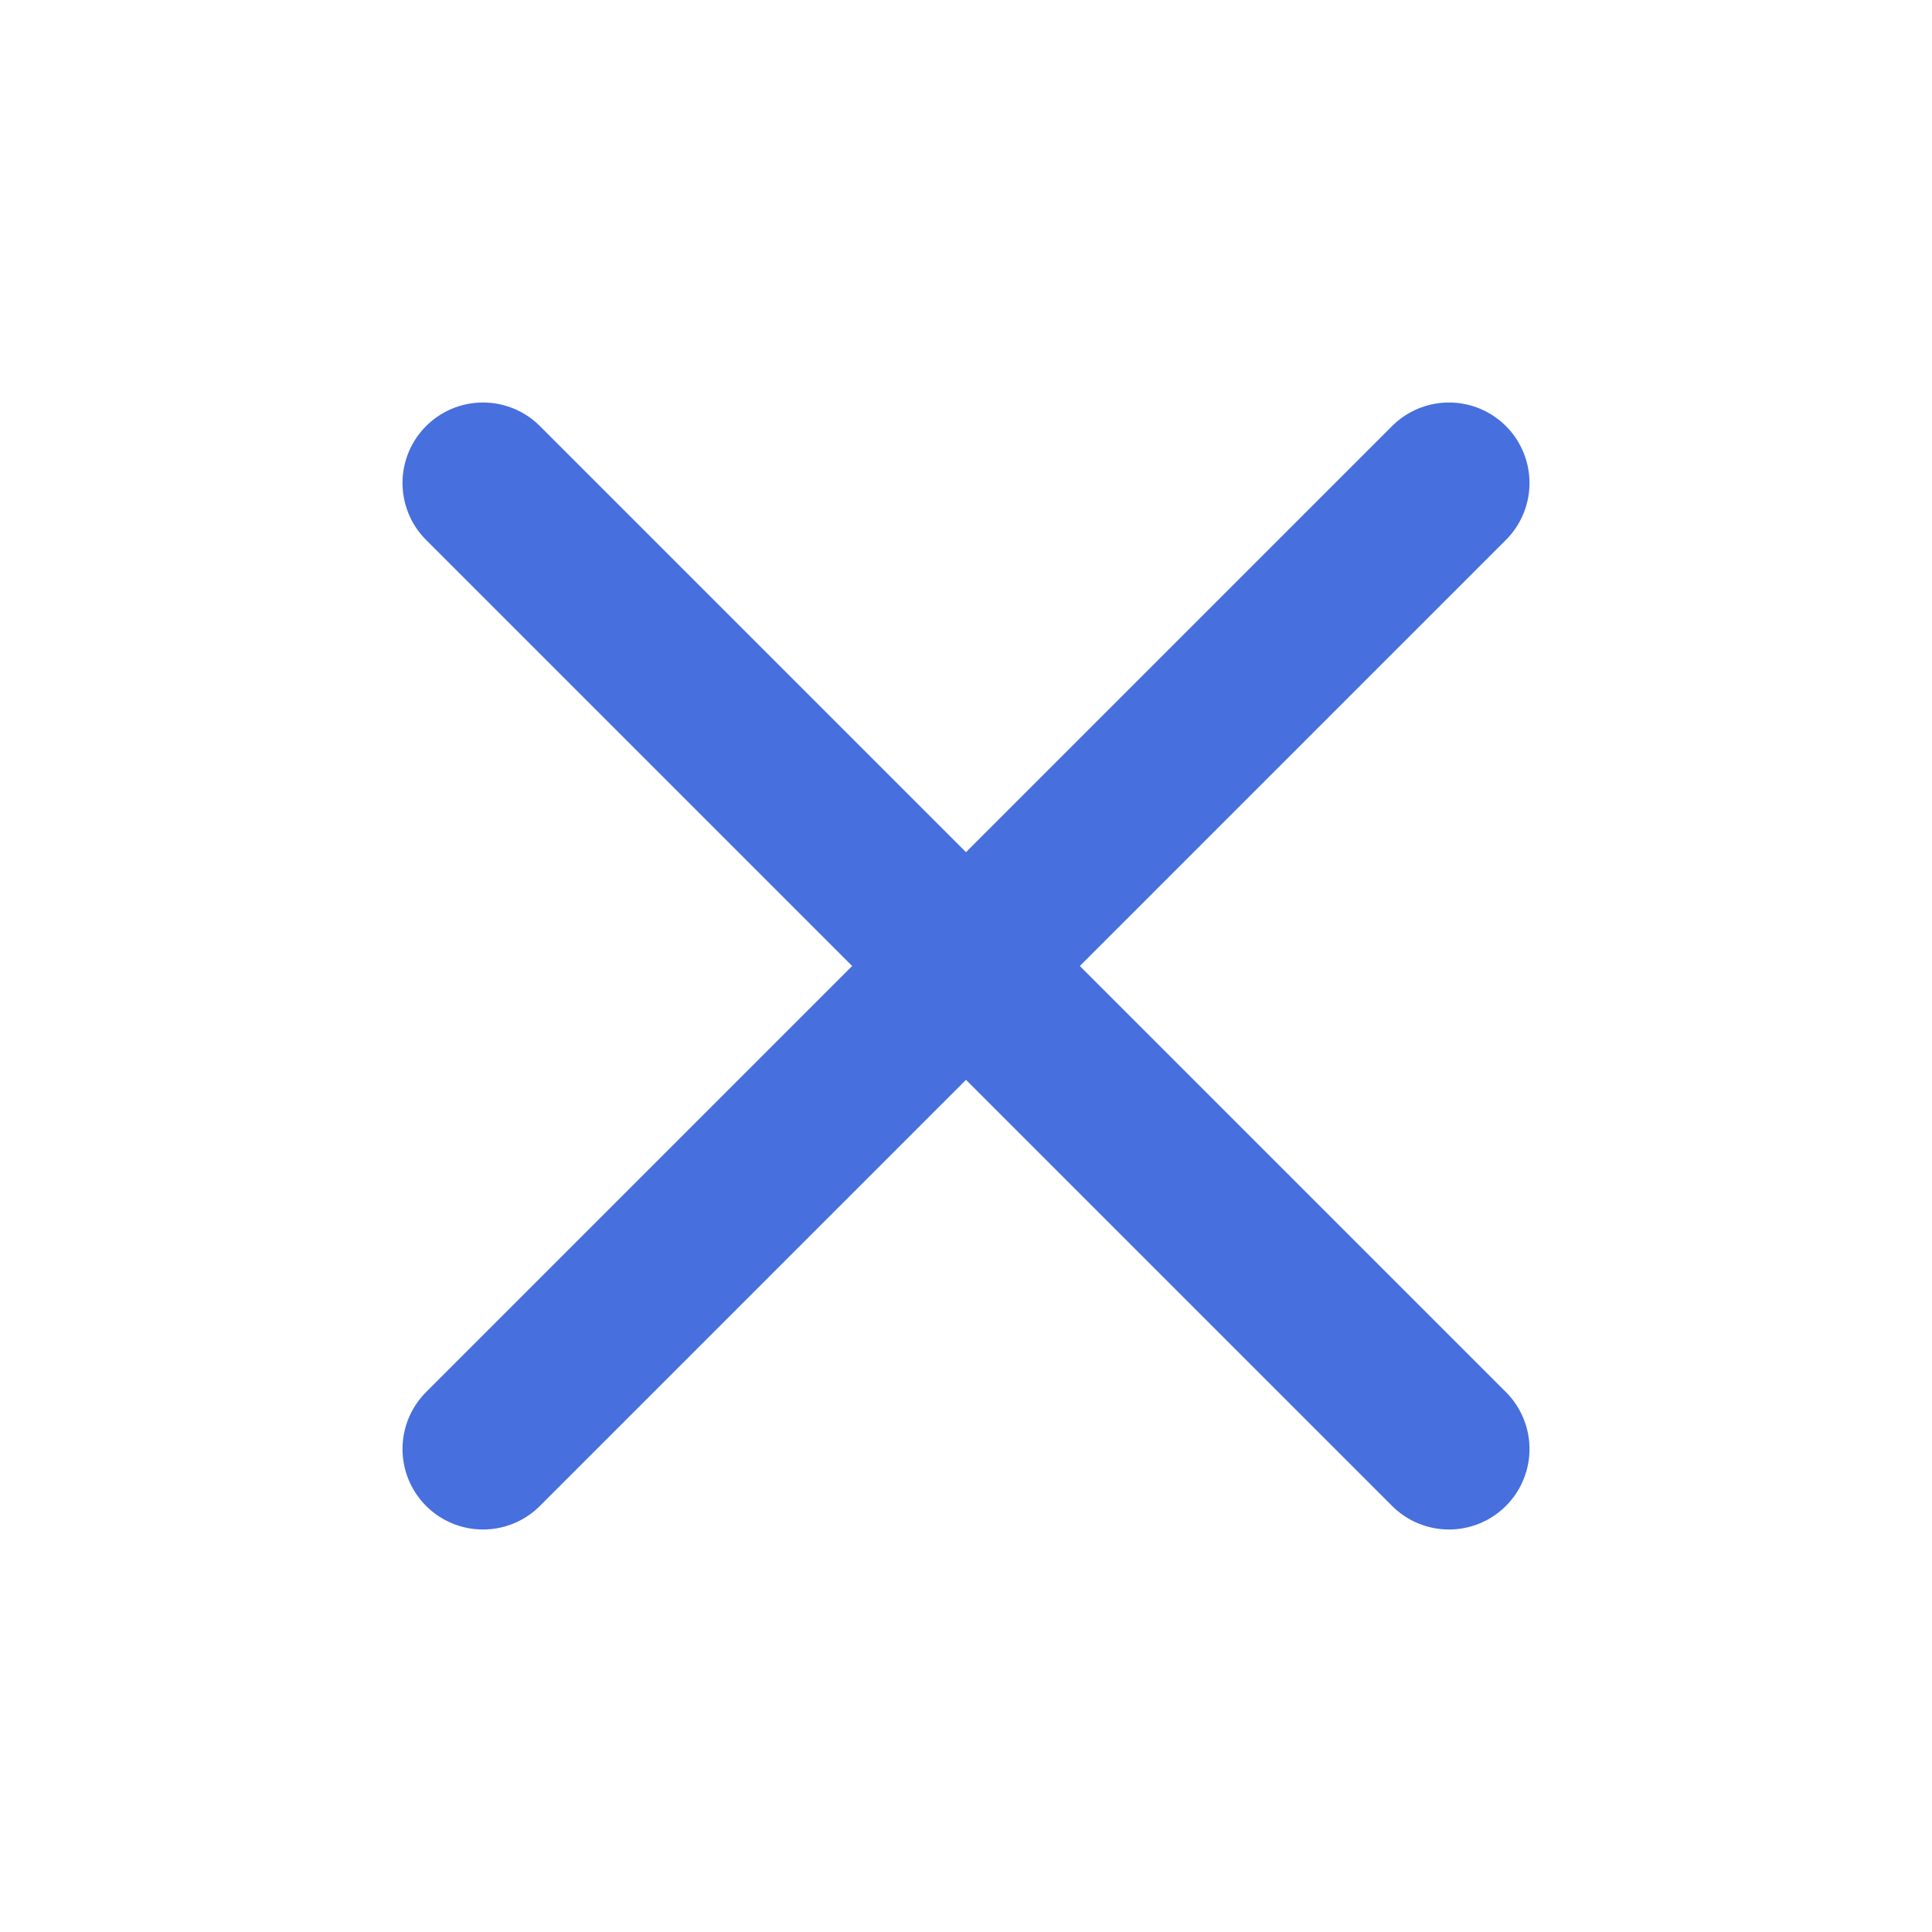
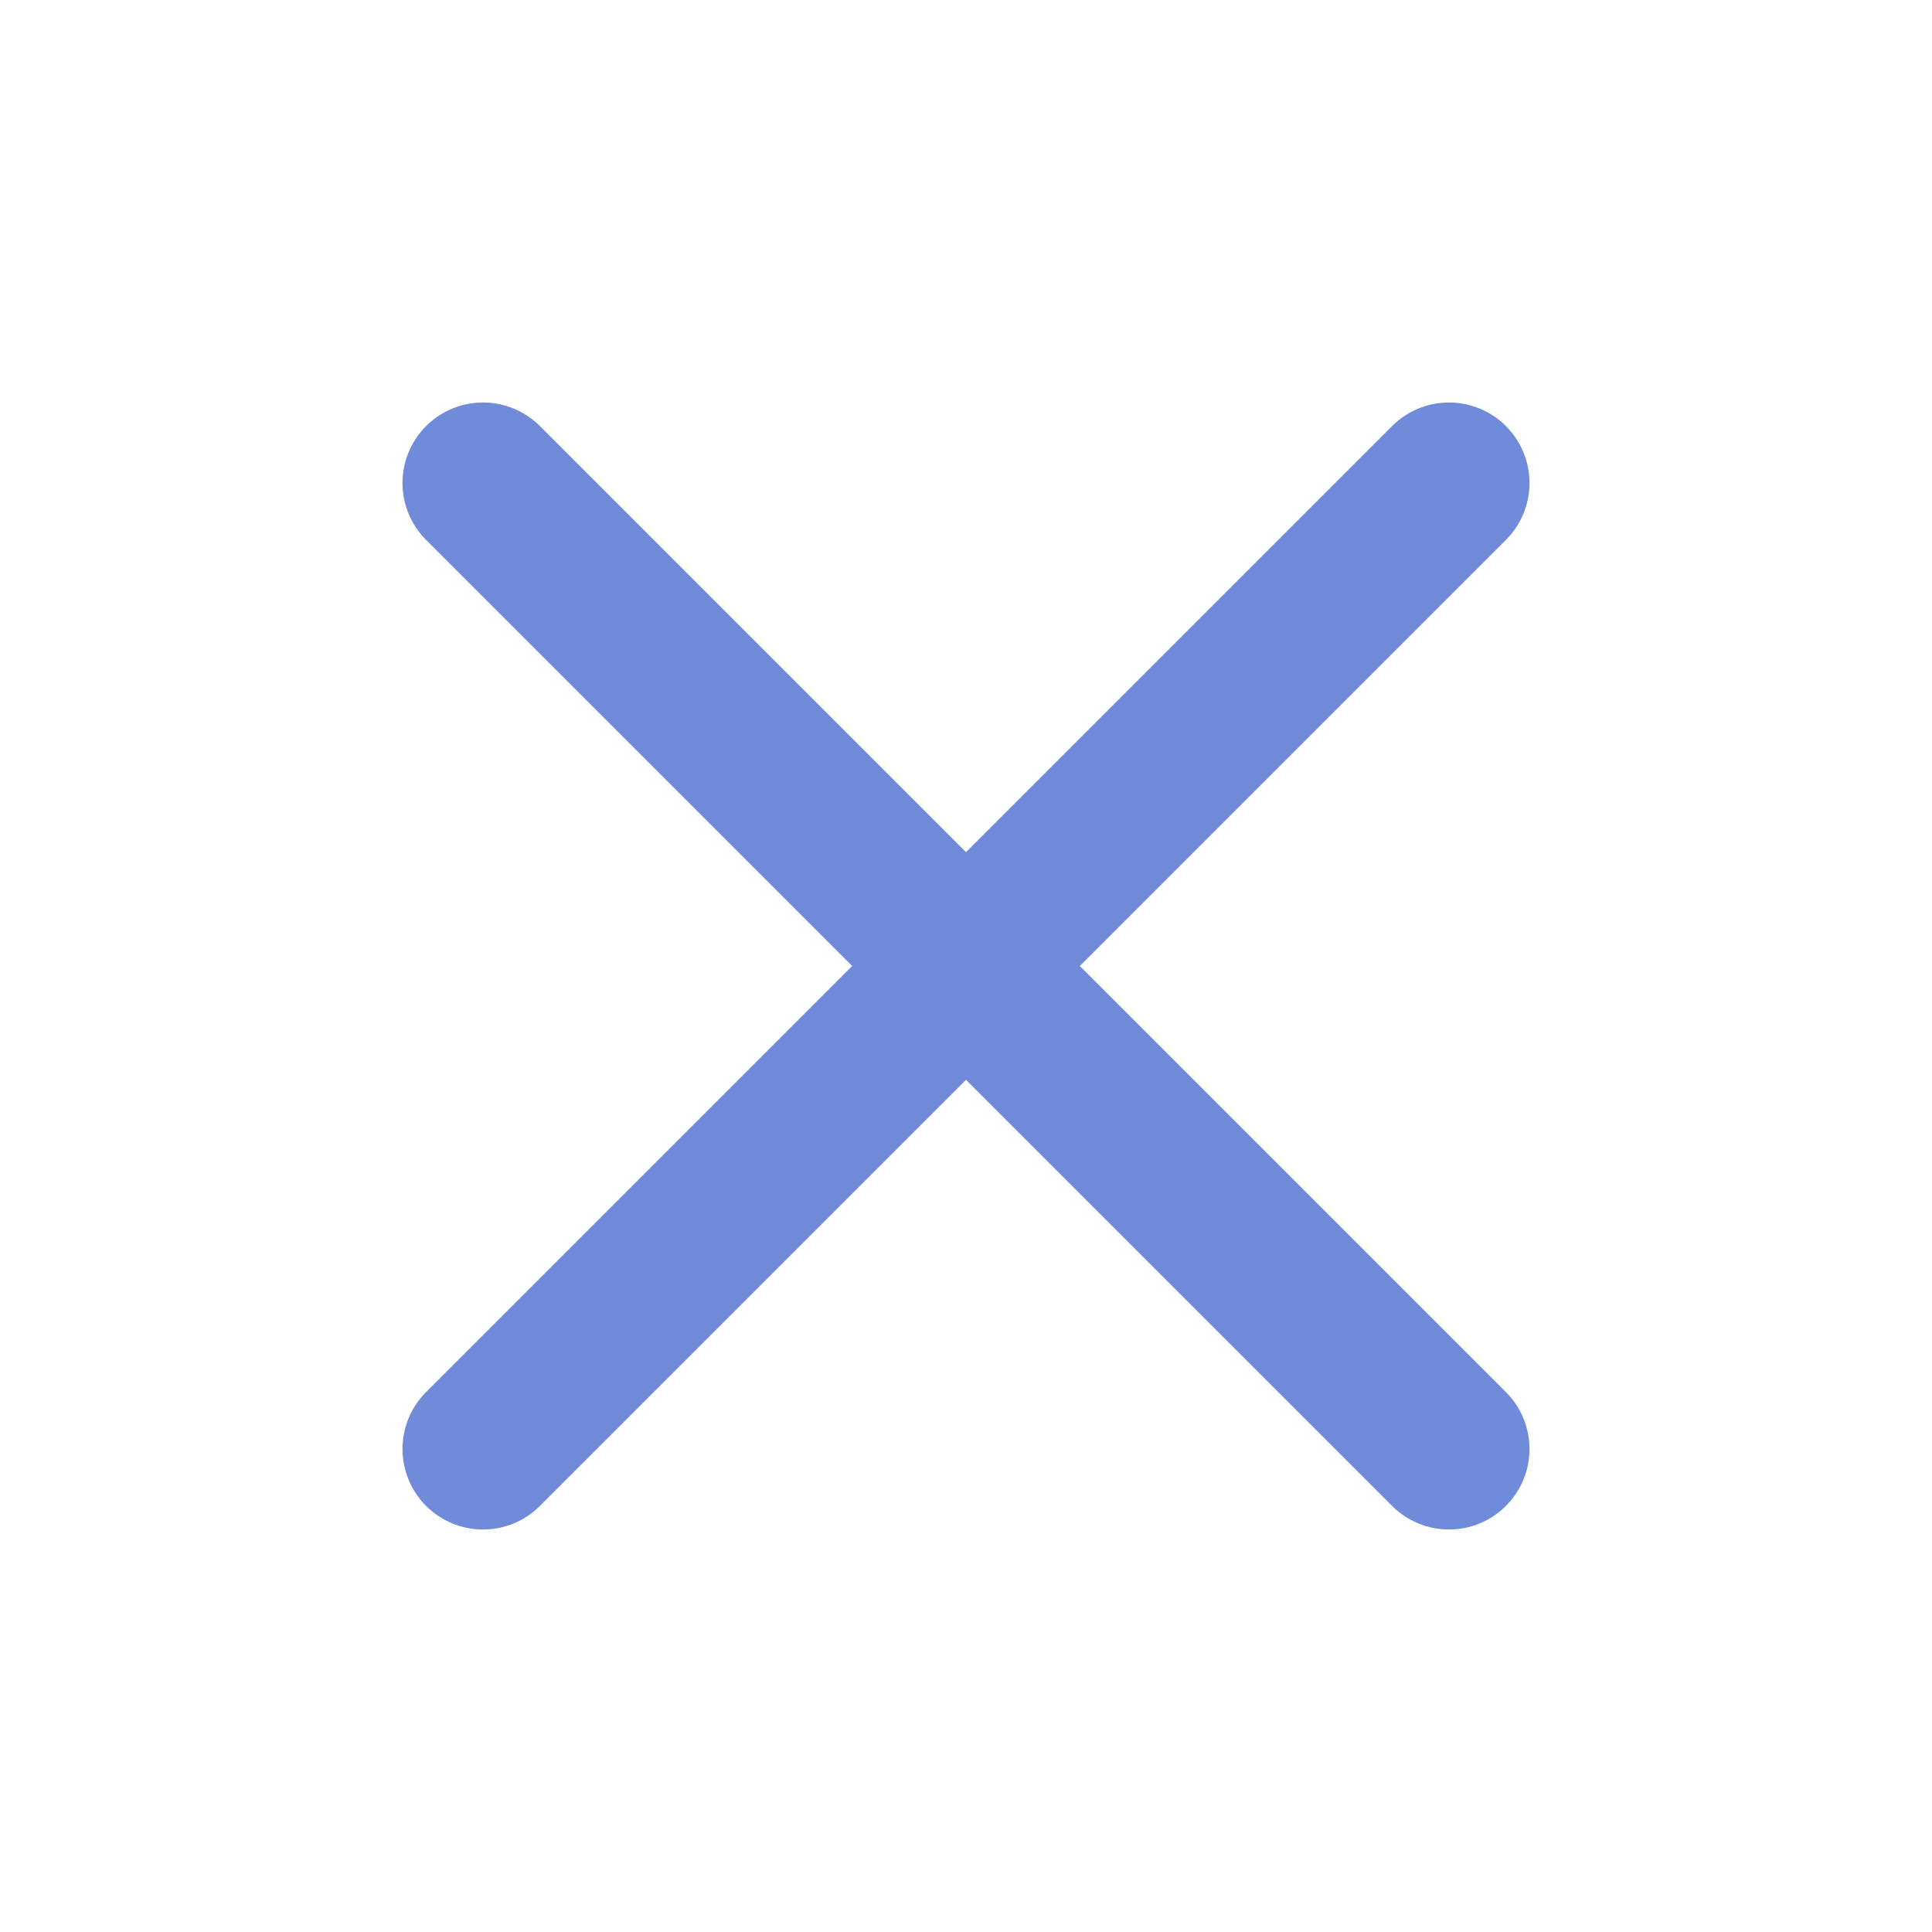
- <svg xmlns="http://www.w3.org/2000/svg" width="24" height="24" viewBox="0 0 24 24" fill="none" stroke="#476fde" stroke-width="2" stroke-linecap="round" stroke-linejoin="round" class="feather feather-x">
+ <svg xmlns="http://www.w3.org/2000/svg" width="24" height="24" viewBox="0 0 24 24" fill="none" stroke="#6f8bda" stroke-width="2" stroke-linecap="round" stroke-linejoin="round" class="feather feather-x">
  <line x1="18" y1="6" x2="6" y2="18" />
  <line x1="6" y1="6" x2="18" y2="18" />
</svg>
